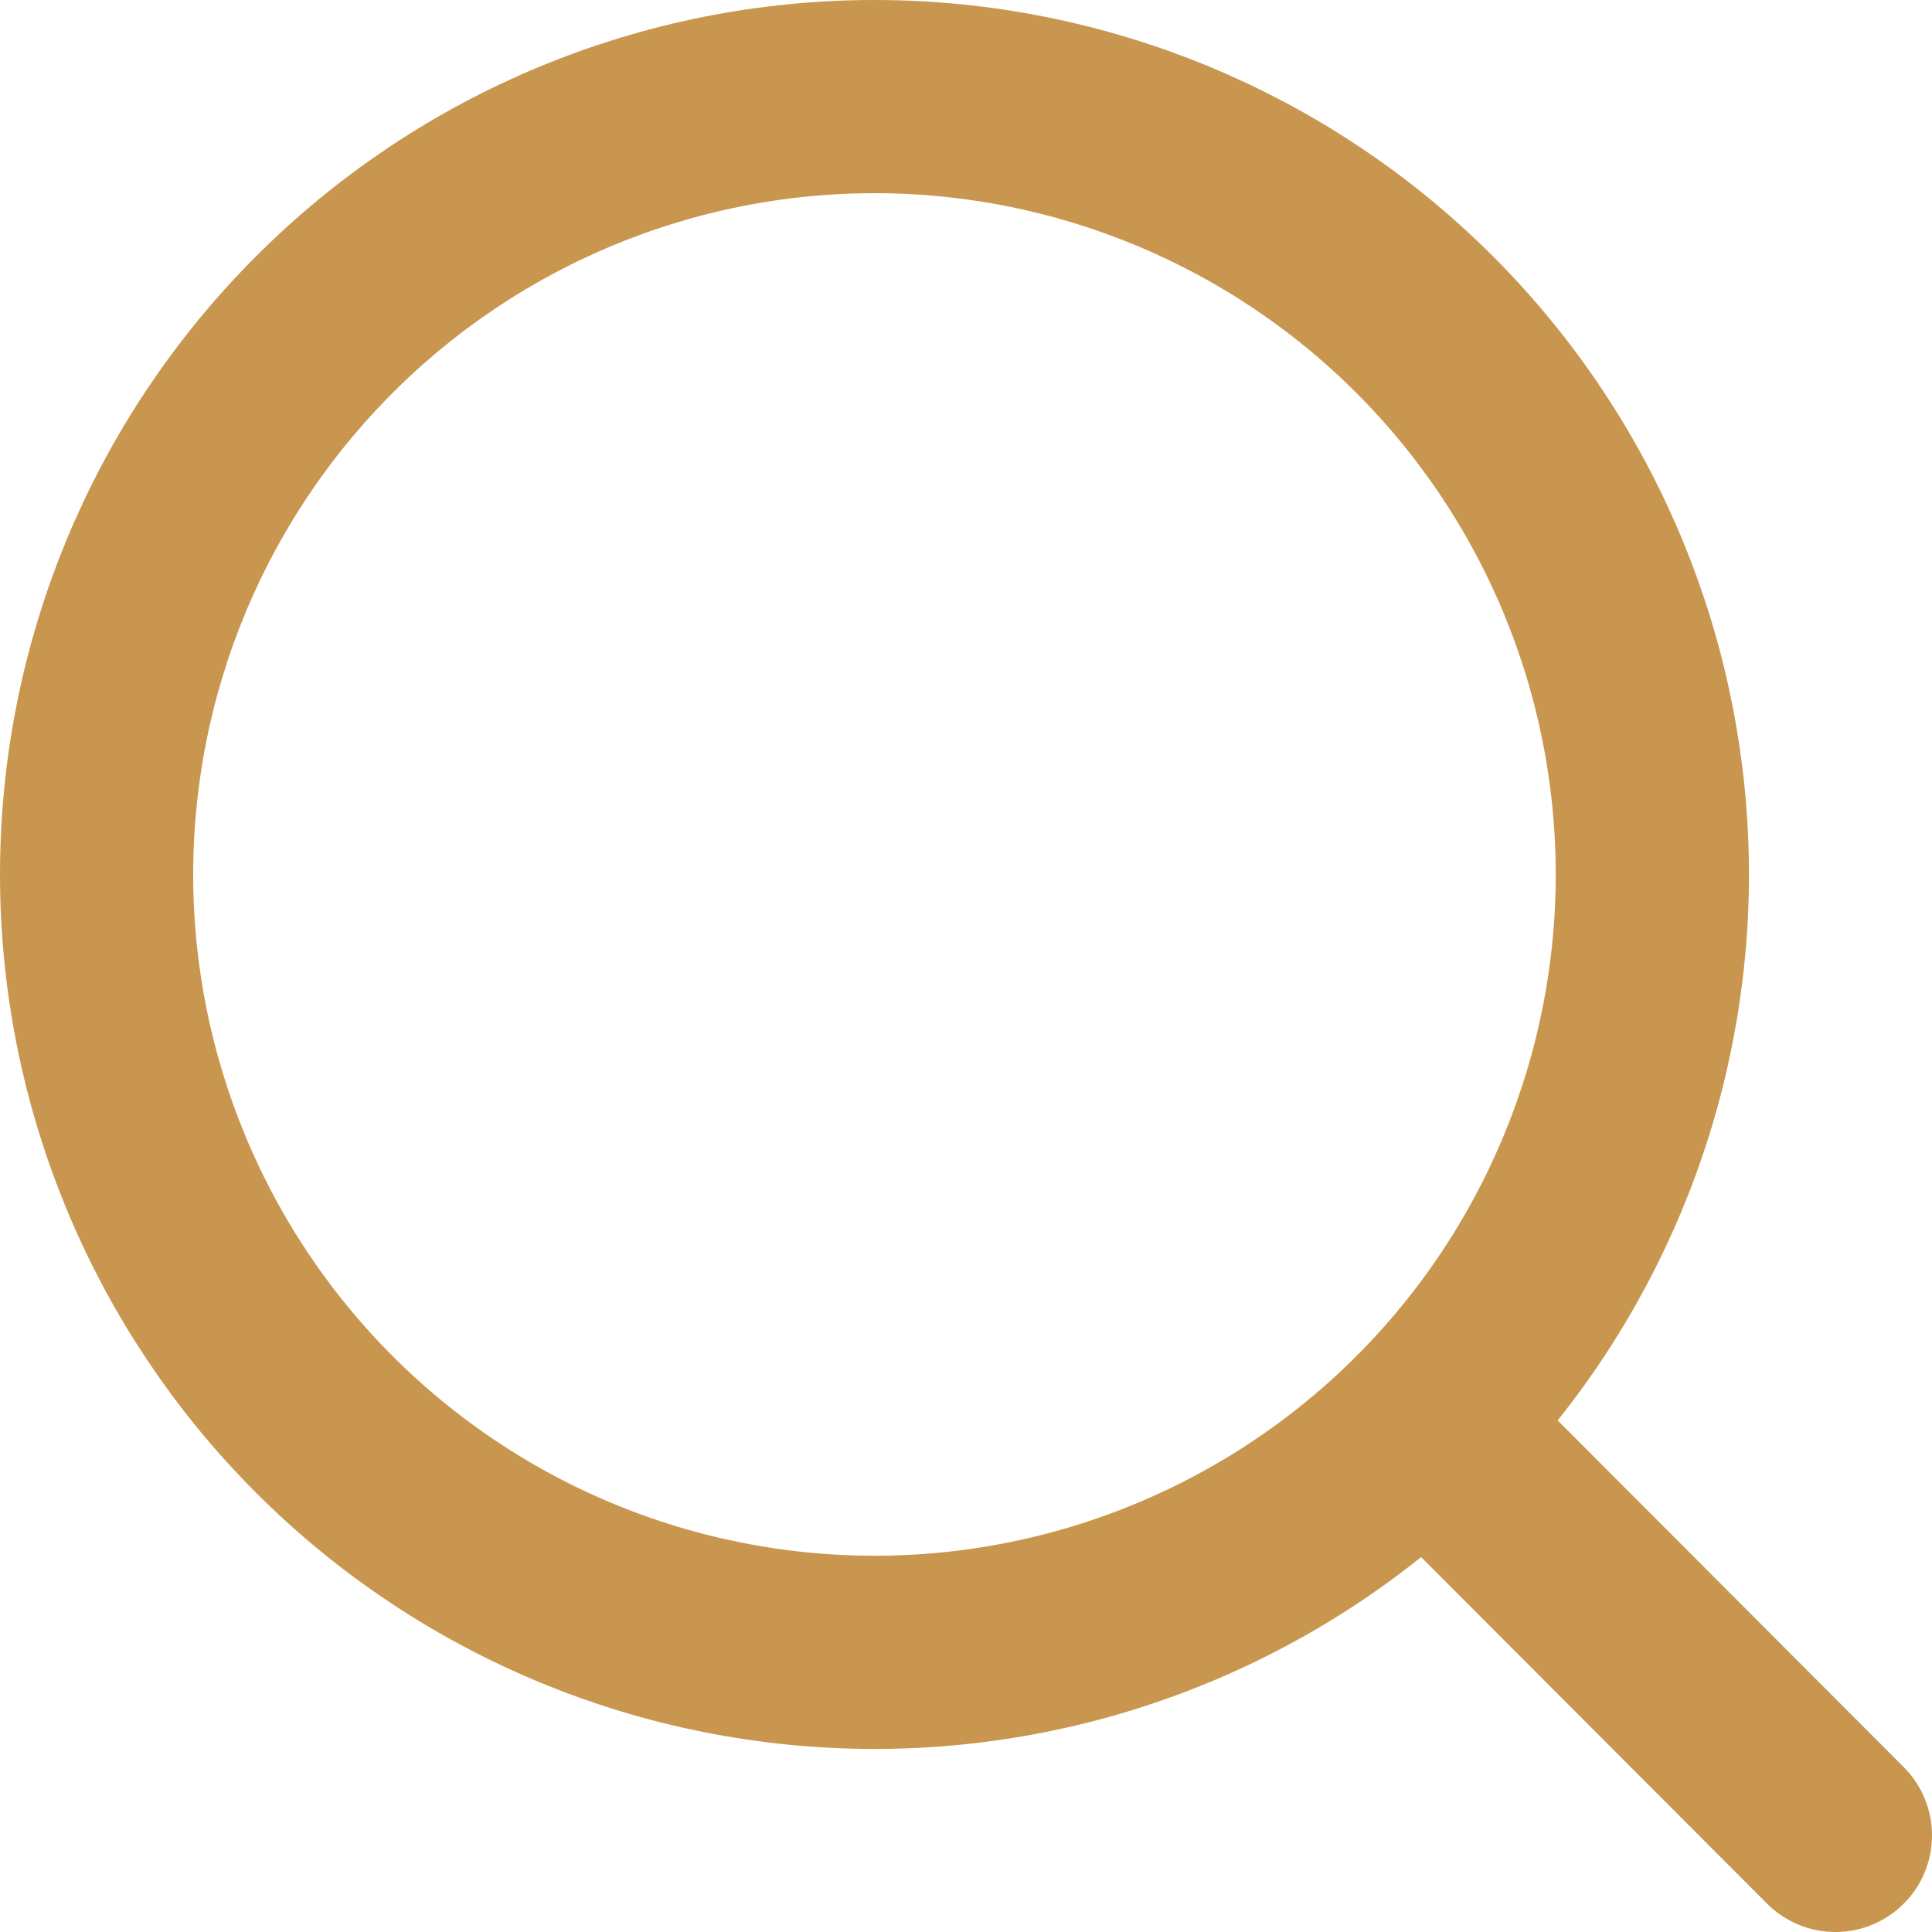
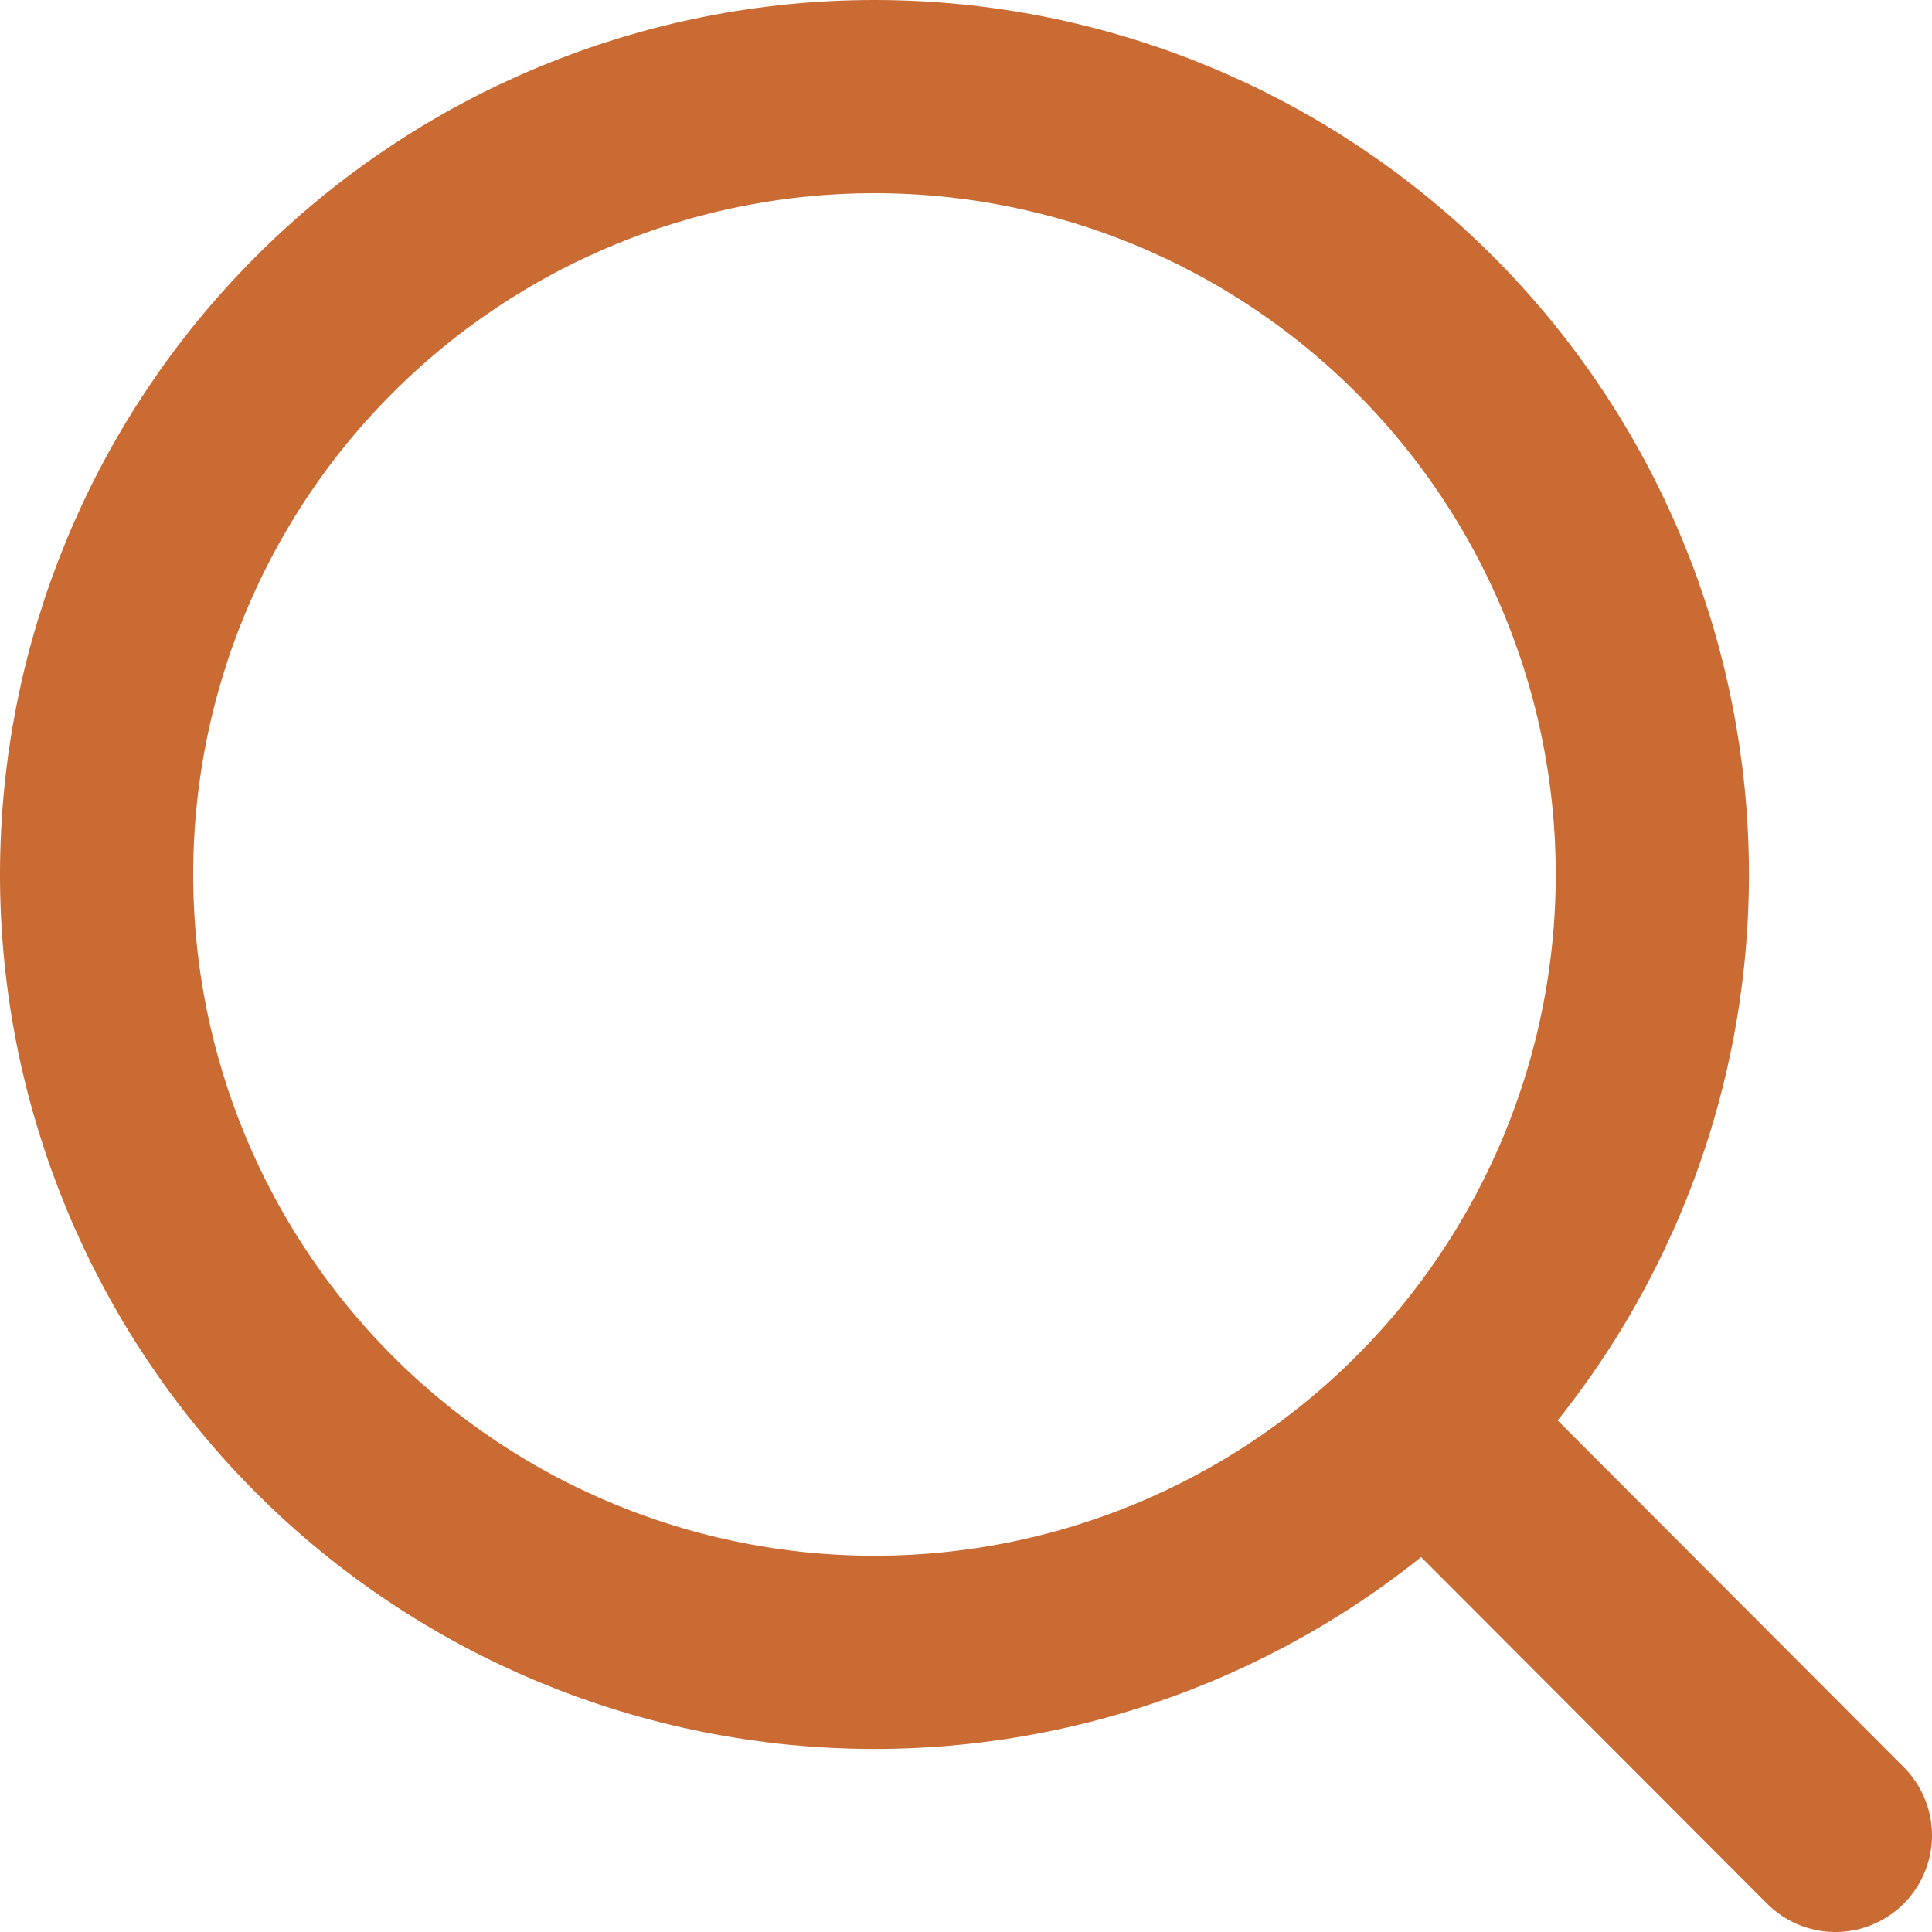
<svg xmlns="http://www.w3.org/2000/svg" width="20" height="20" viewBox="0 0 20 20" fill="none">
-   <path d="M19 19L14.75 14.742M17.105 9.053C17.105 11.188 16.257 13.236 14.747 14.747C13.236 16.257 11.188 17.105 9.053 17.105C6.917 17.105 4.869 16.257 3.359 14.747C1.848 13.236 1 11.188 1 9.053C1 6.917 1.848 4.869 3.359 3.359C4.869 1.848 6.917 1 9.053 1C11.188 1 13.236 1.848 14.747 3.359C16.257 4.869 17.105 6.917 17.105 9.053Z" stroke="#C9964F" stroke-width="2" stroke-linecap="round" />
+   <path d="M19 19L14.75 14.742M17.105 9.053C17.105 11.188 16.257 13.236 14.747 14.747C13.236 16.257 11.188 17.105 9.053 17.105C6.917 17.105 4.869 16.257 3.359 14.747C1.848 13.236 1 11.188 1 9.053C1 6.917 1.848 4.869 3.359 3.359C4.869 1.848 6.917 1 9.053 1C11.188 1 13.236 1.848 14.747 3.359C16.257 4.869 17.105 6.917 17.105 9.053Z" stroke="#CA6B34" stroke-width="2" stroke-linecap="round" />
</svg>
